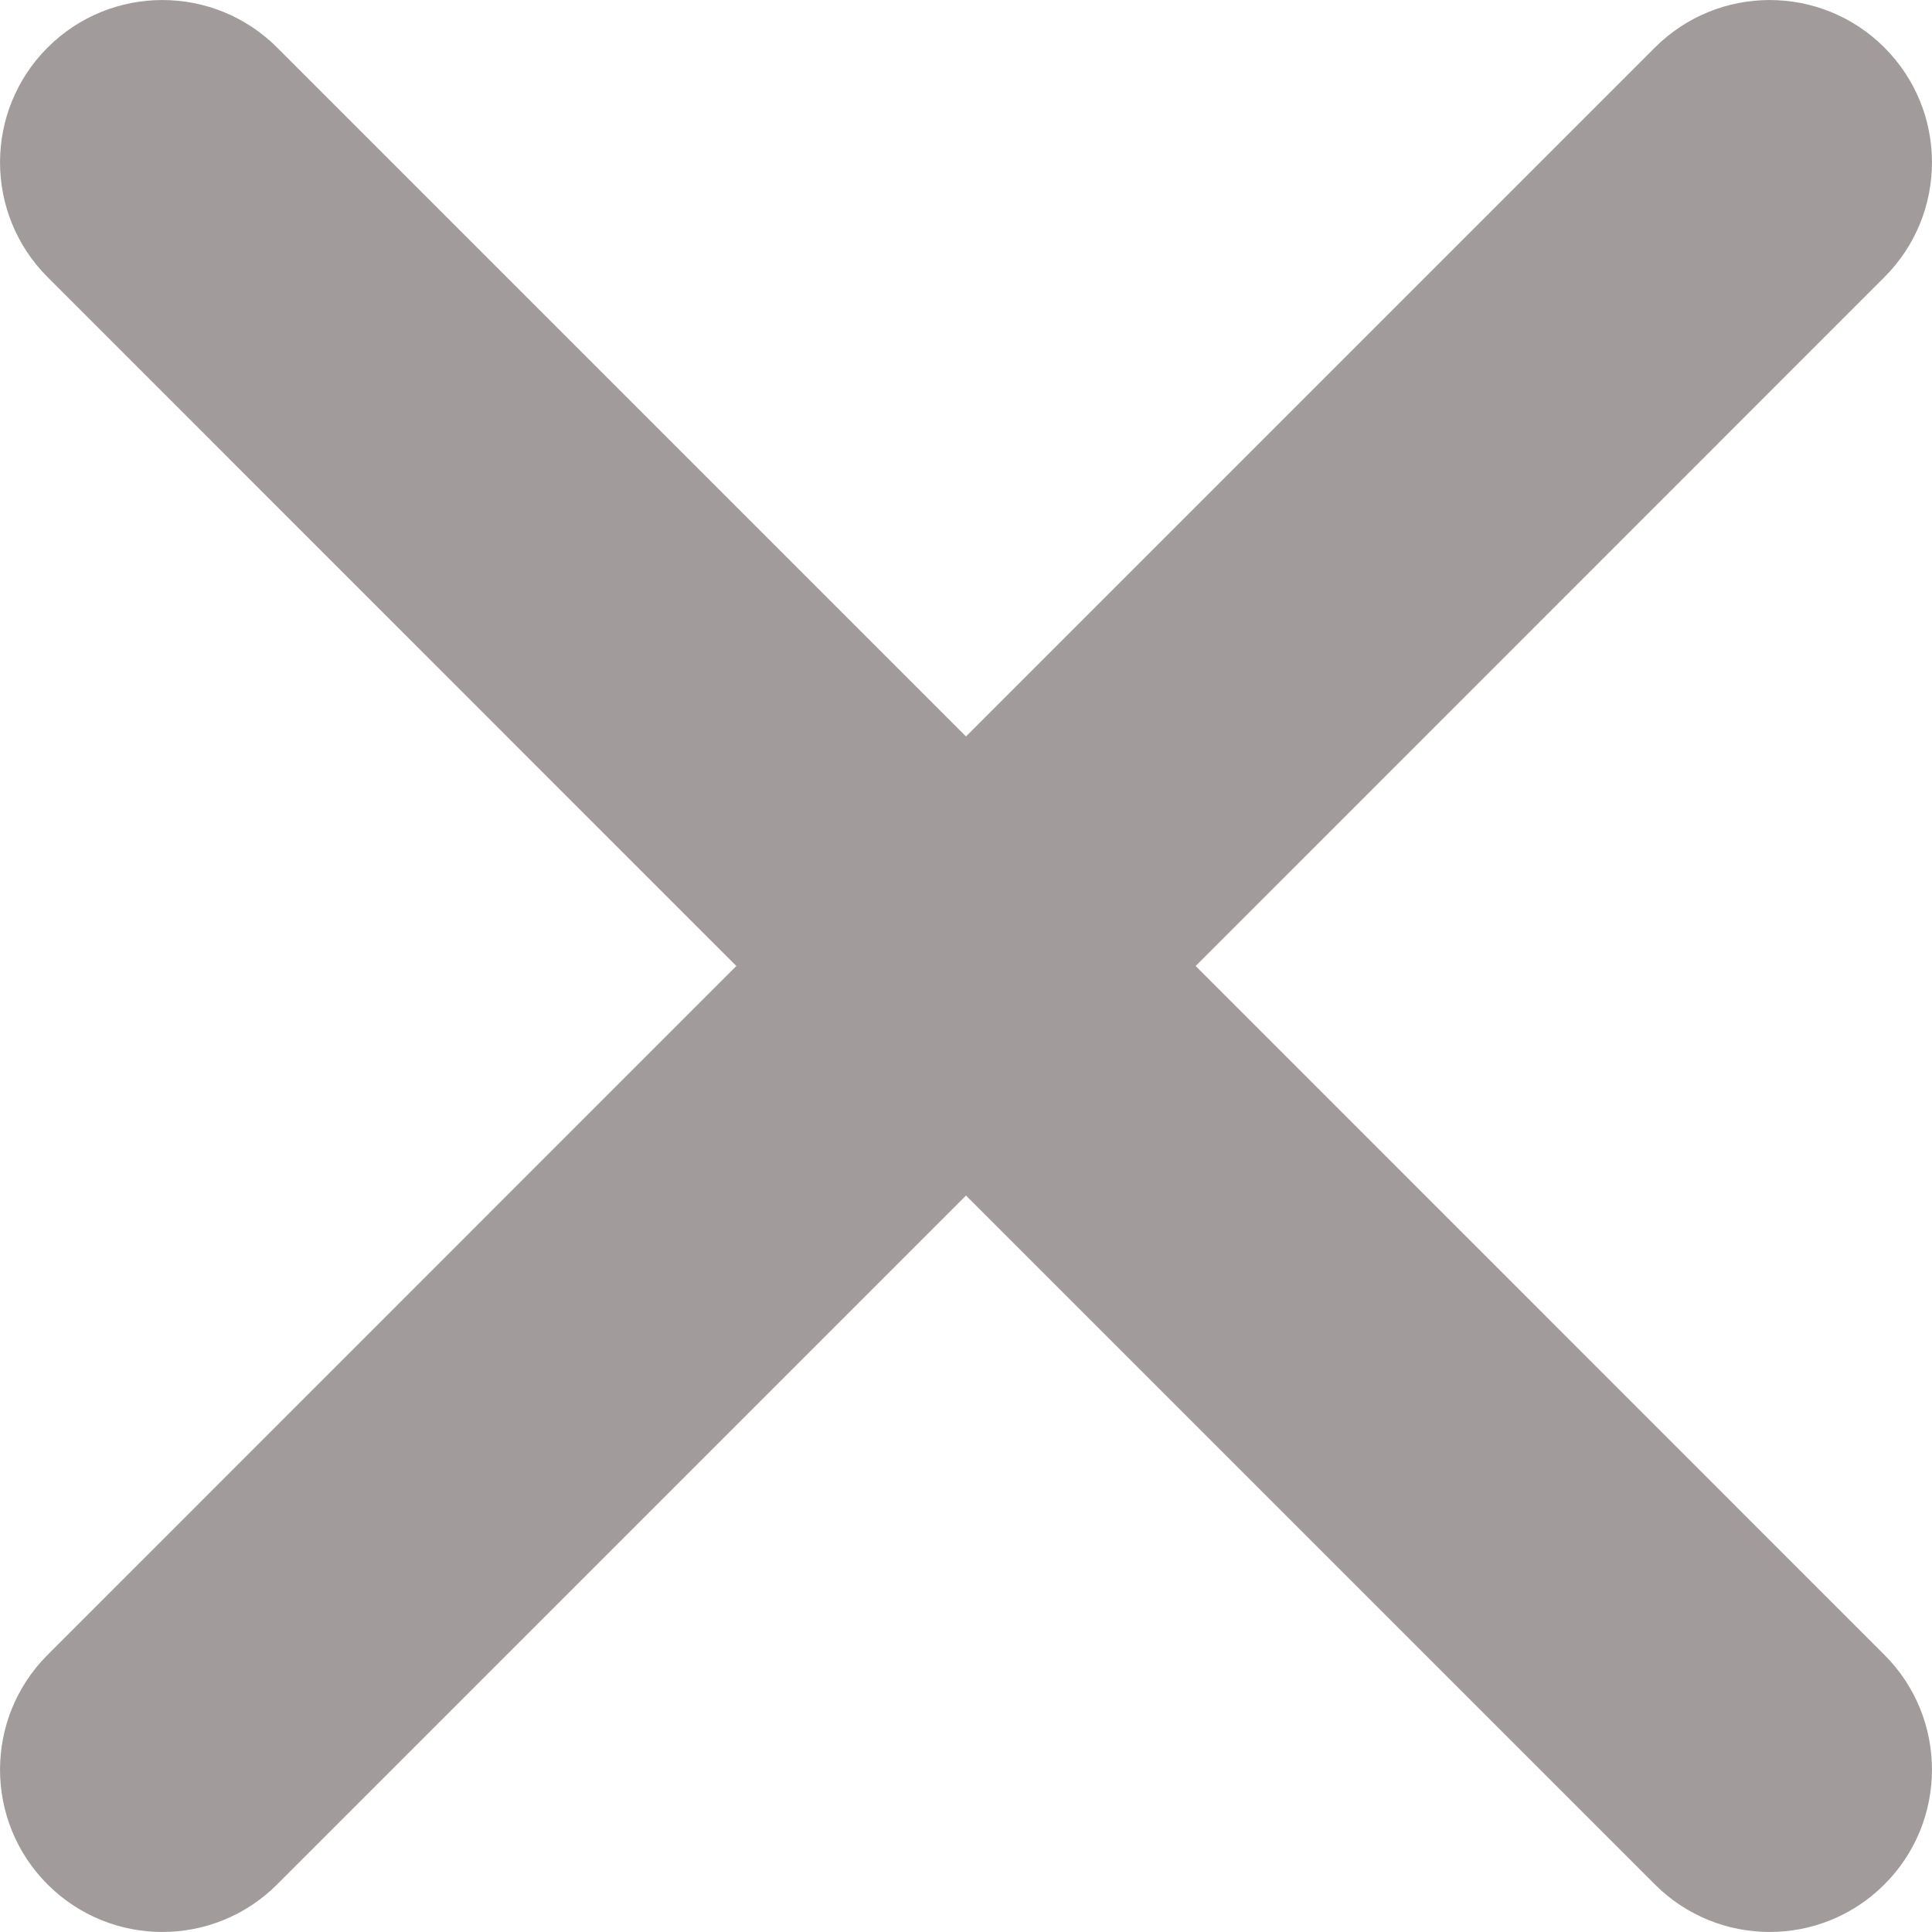
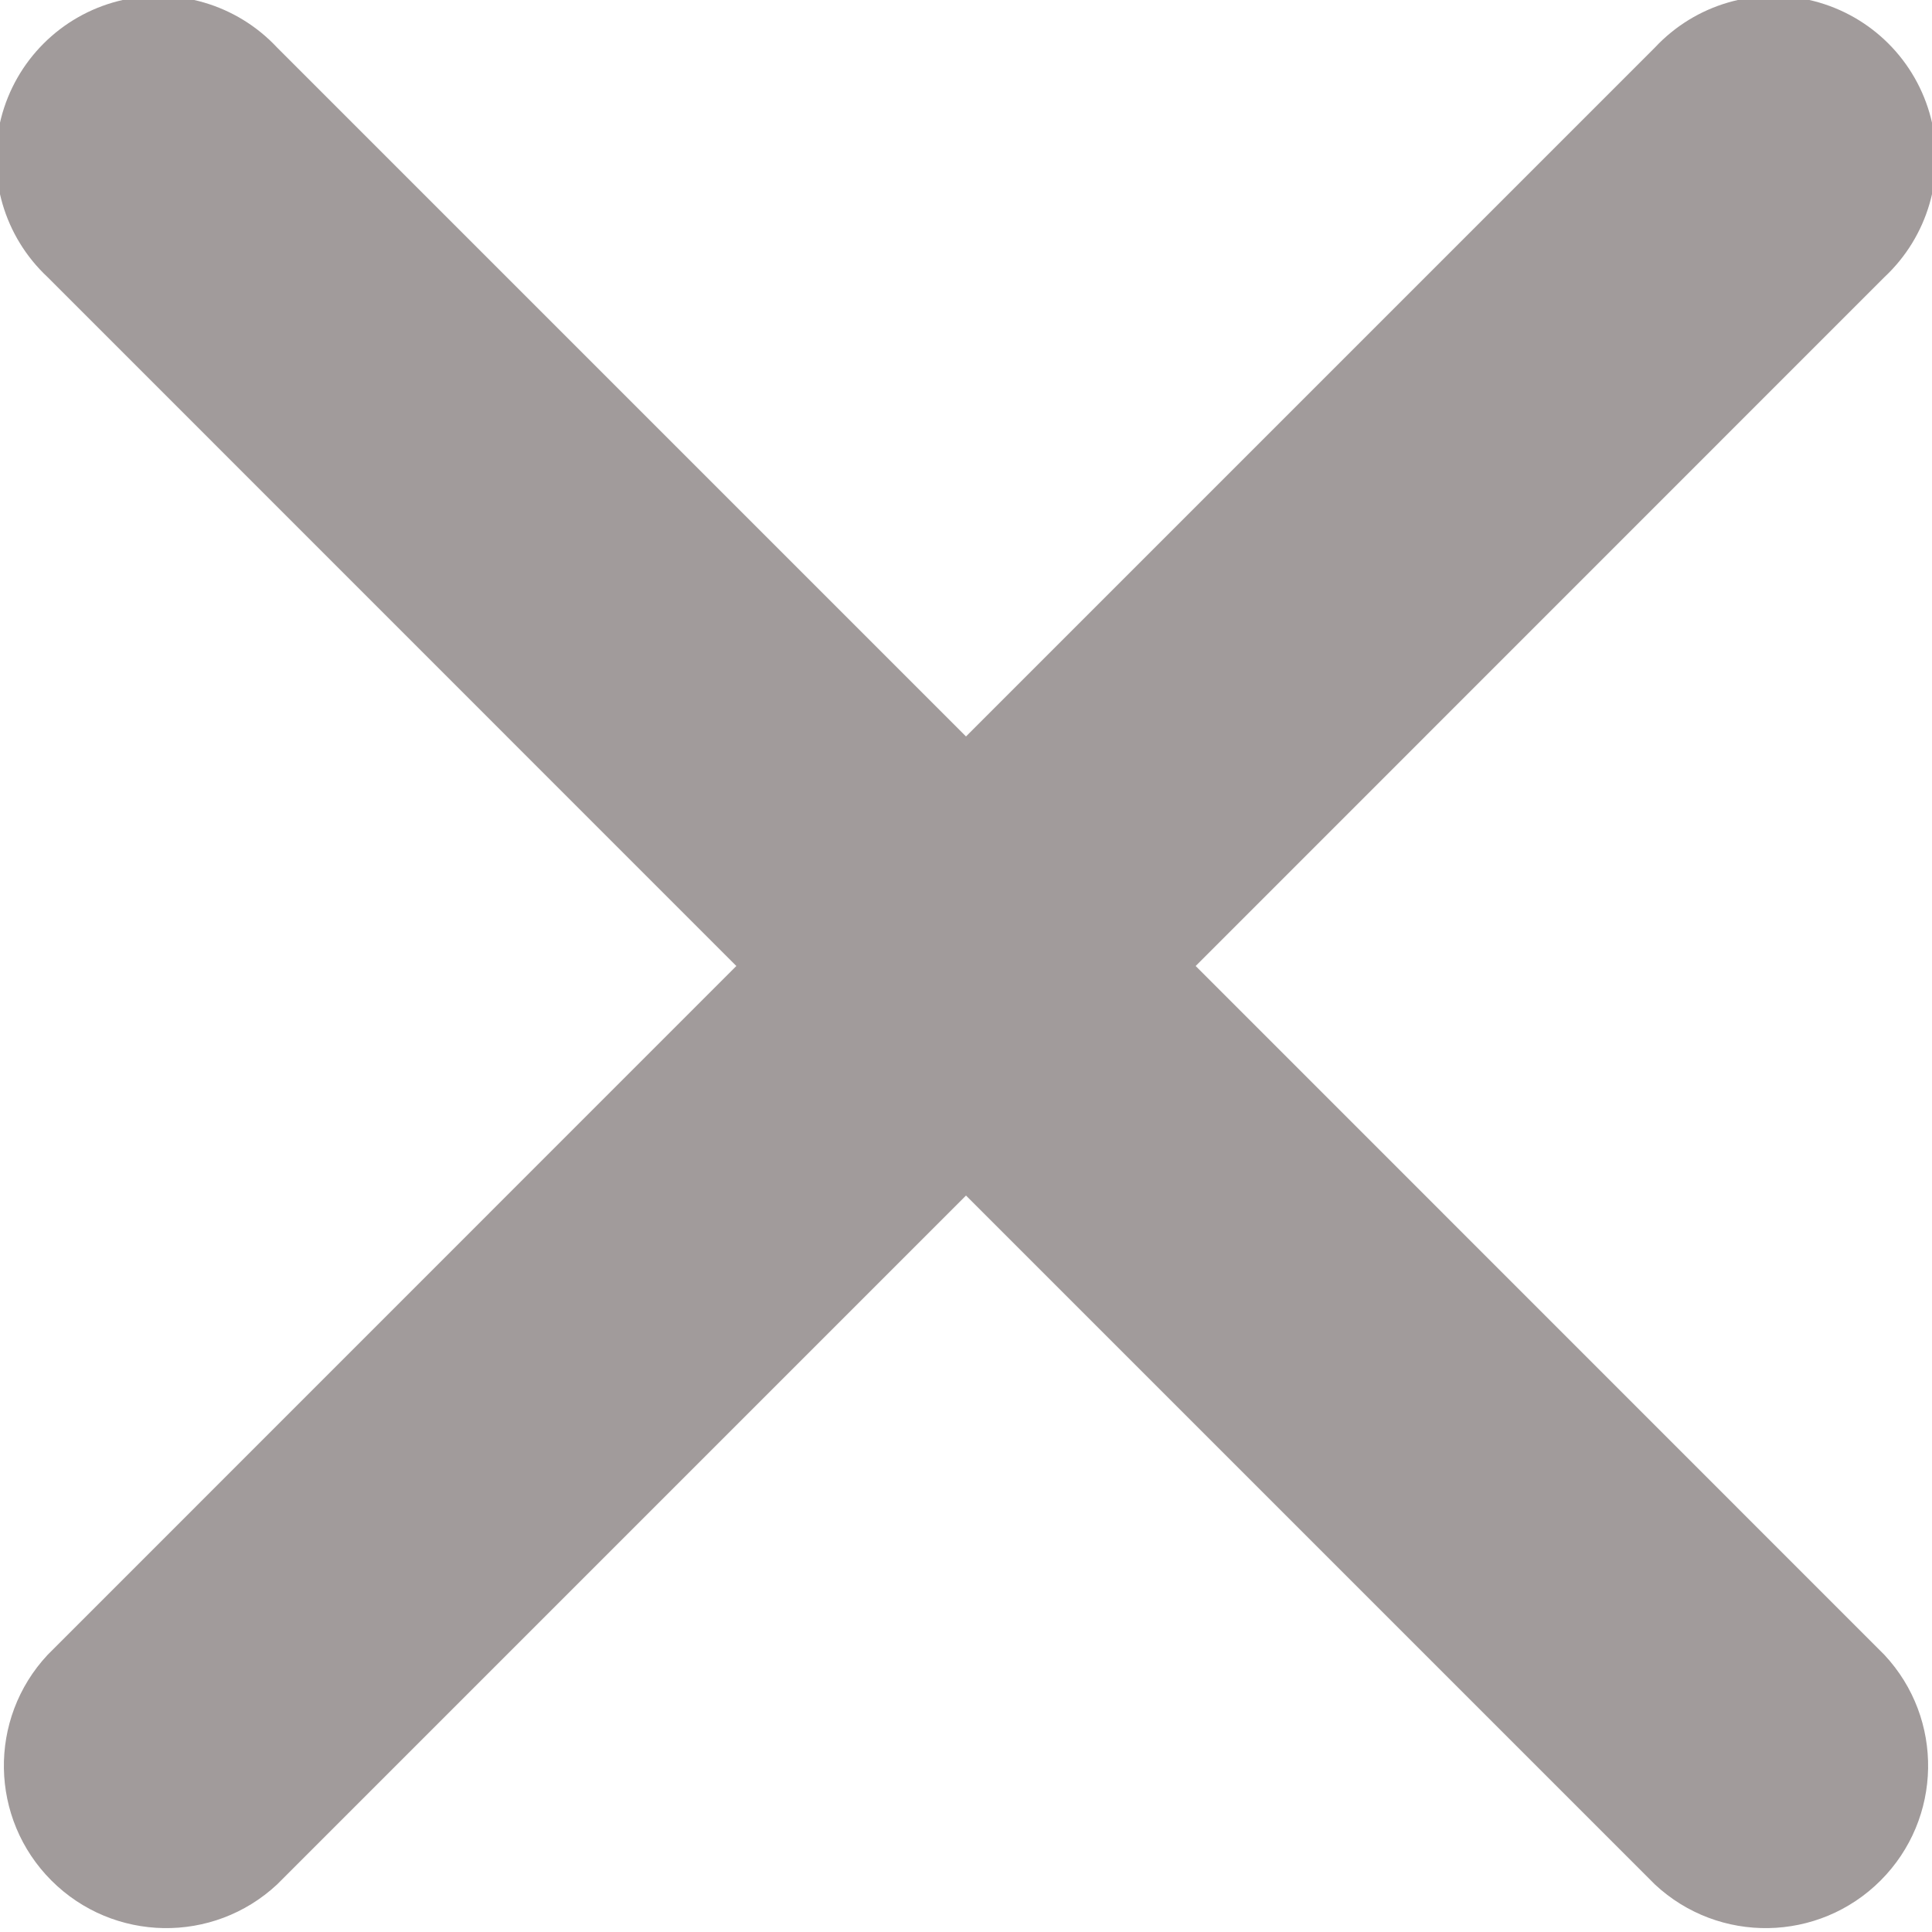
- <svg xmlns="http://www.w3.org/2000/svg" width="16" height="16" viewBox="0 0 16 16" fill="none">
-   <path fill-rule="evenodd" clip-rule="evenodd" d="M9.902 8L15.606 2.295C16.131 1.77 16.131 0.919 15.606 0.394C15.081 -0.131 14.23 -0.131 13.705 0.394L8 6.099L2.295 0.394C1.77 -0.131 0.919 -0.131 0.394 0.394C-0.131 0.919 -0.131 1.77 0.394 2.295L6.098 8L0.394 13.705C-0.131 14.23 -0.131 15.081 0.394 15.606C0.919 16.131 1.77 16.131 2.295 15.606L8 9.901L13.705 15.606C14.23 16.131 15.081 16.131 15.606 15.606C16.131 15.081 16.131 14.23 15.606 13.705L9.902 8Z" fill="#A19B9B" />
+ <svg xmlns="http://www.w3.org/2000/svg" width="16" height="16" fill="none">
+   <path fill-rule="evenodd" clip-rule="evenodd" d="M9.902 8l5.704-5.705A1.345 1.345 0 1 0 13.705.394L8 6.099 2.295.394A1.345 1.345 0 1 0 .394 2.295L6.098 8 .394 13.705a1.345 1.345 0 0 0 1.901 1.901L8 9.901l5.705 5.705a1.345 1.345 0 0 0 1.901-1.901L9.902 8z" fill="#A19B9B" />
</svg>
